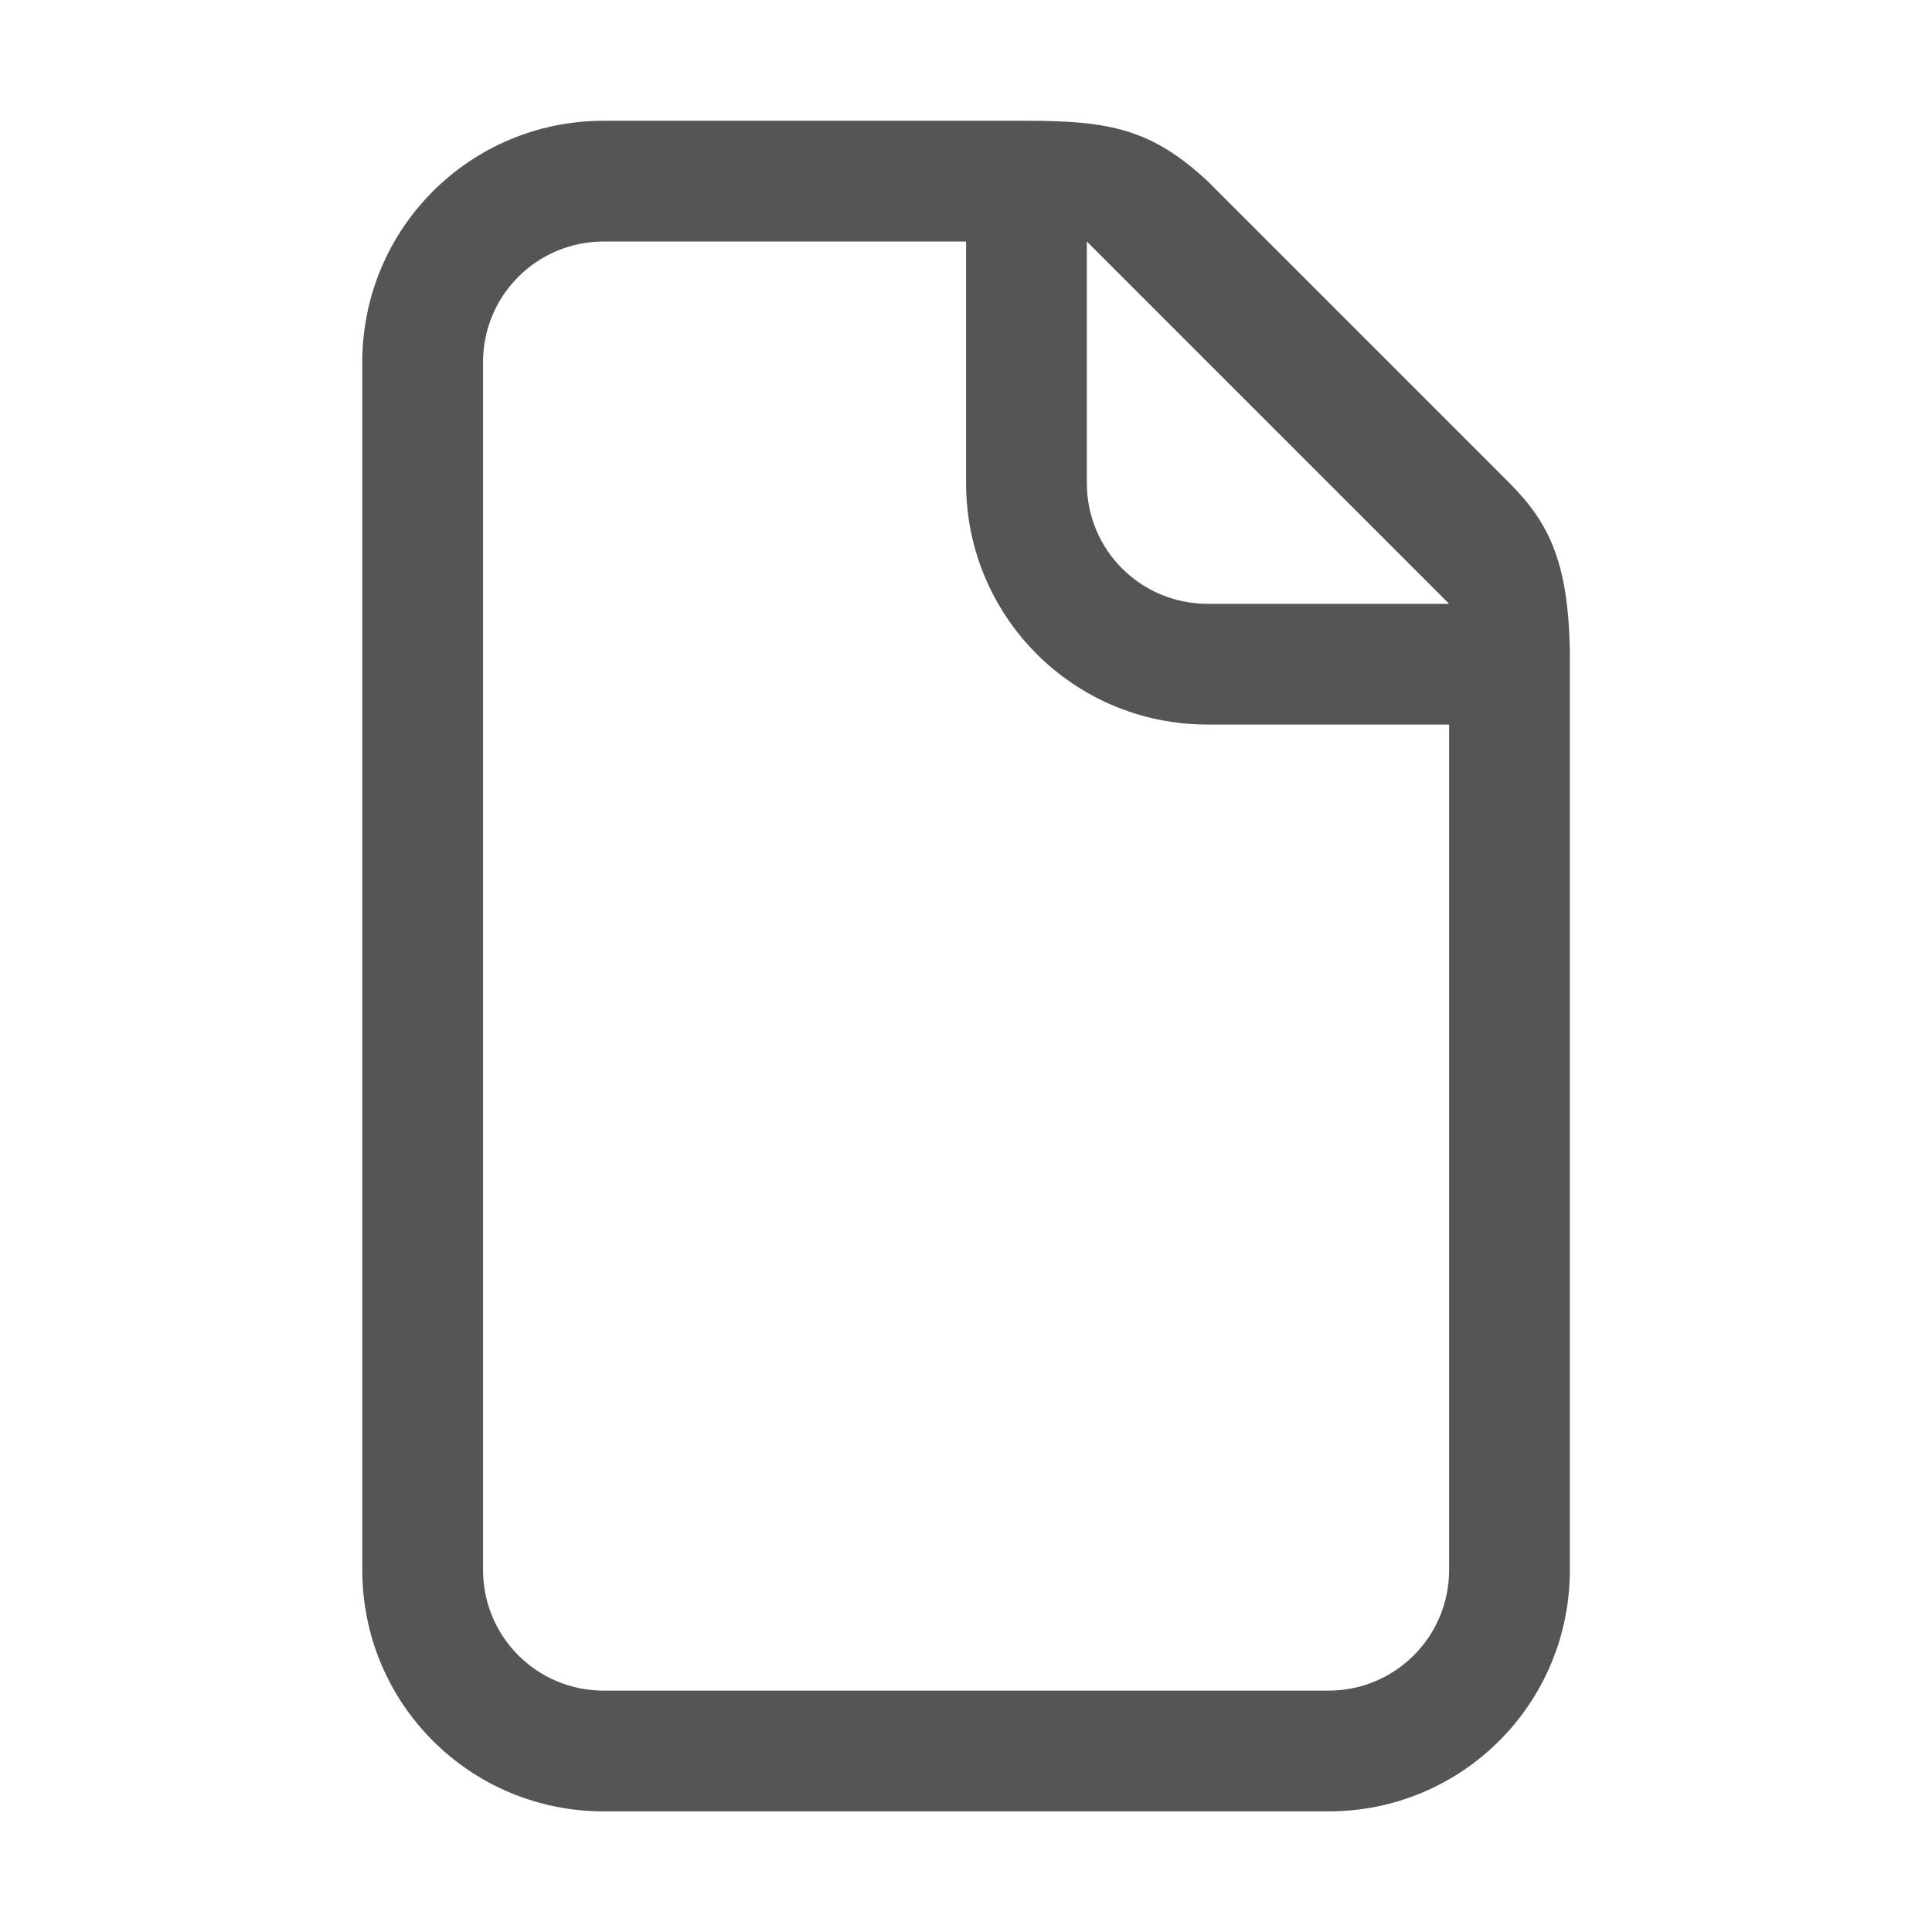
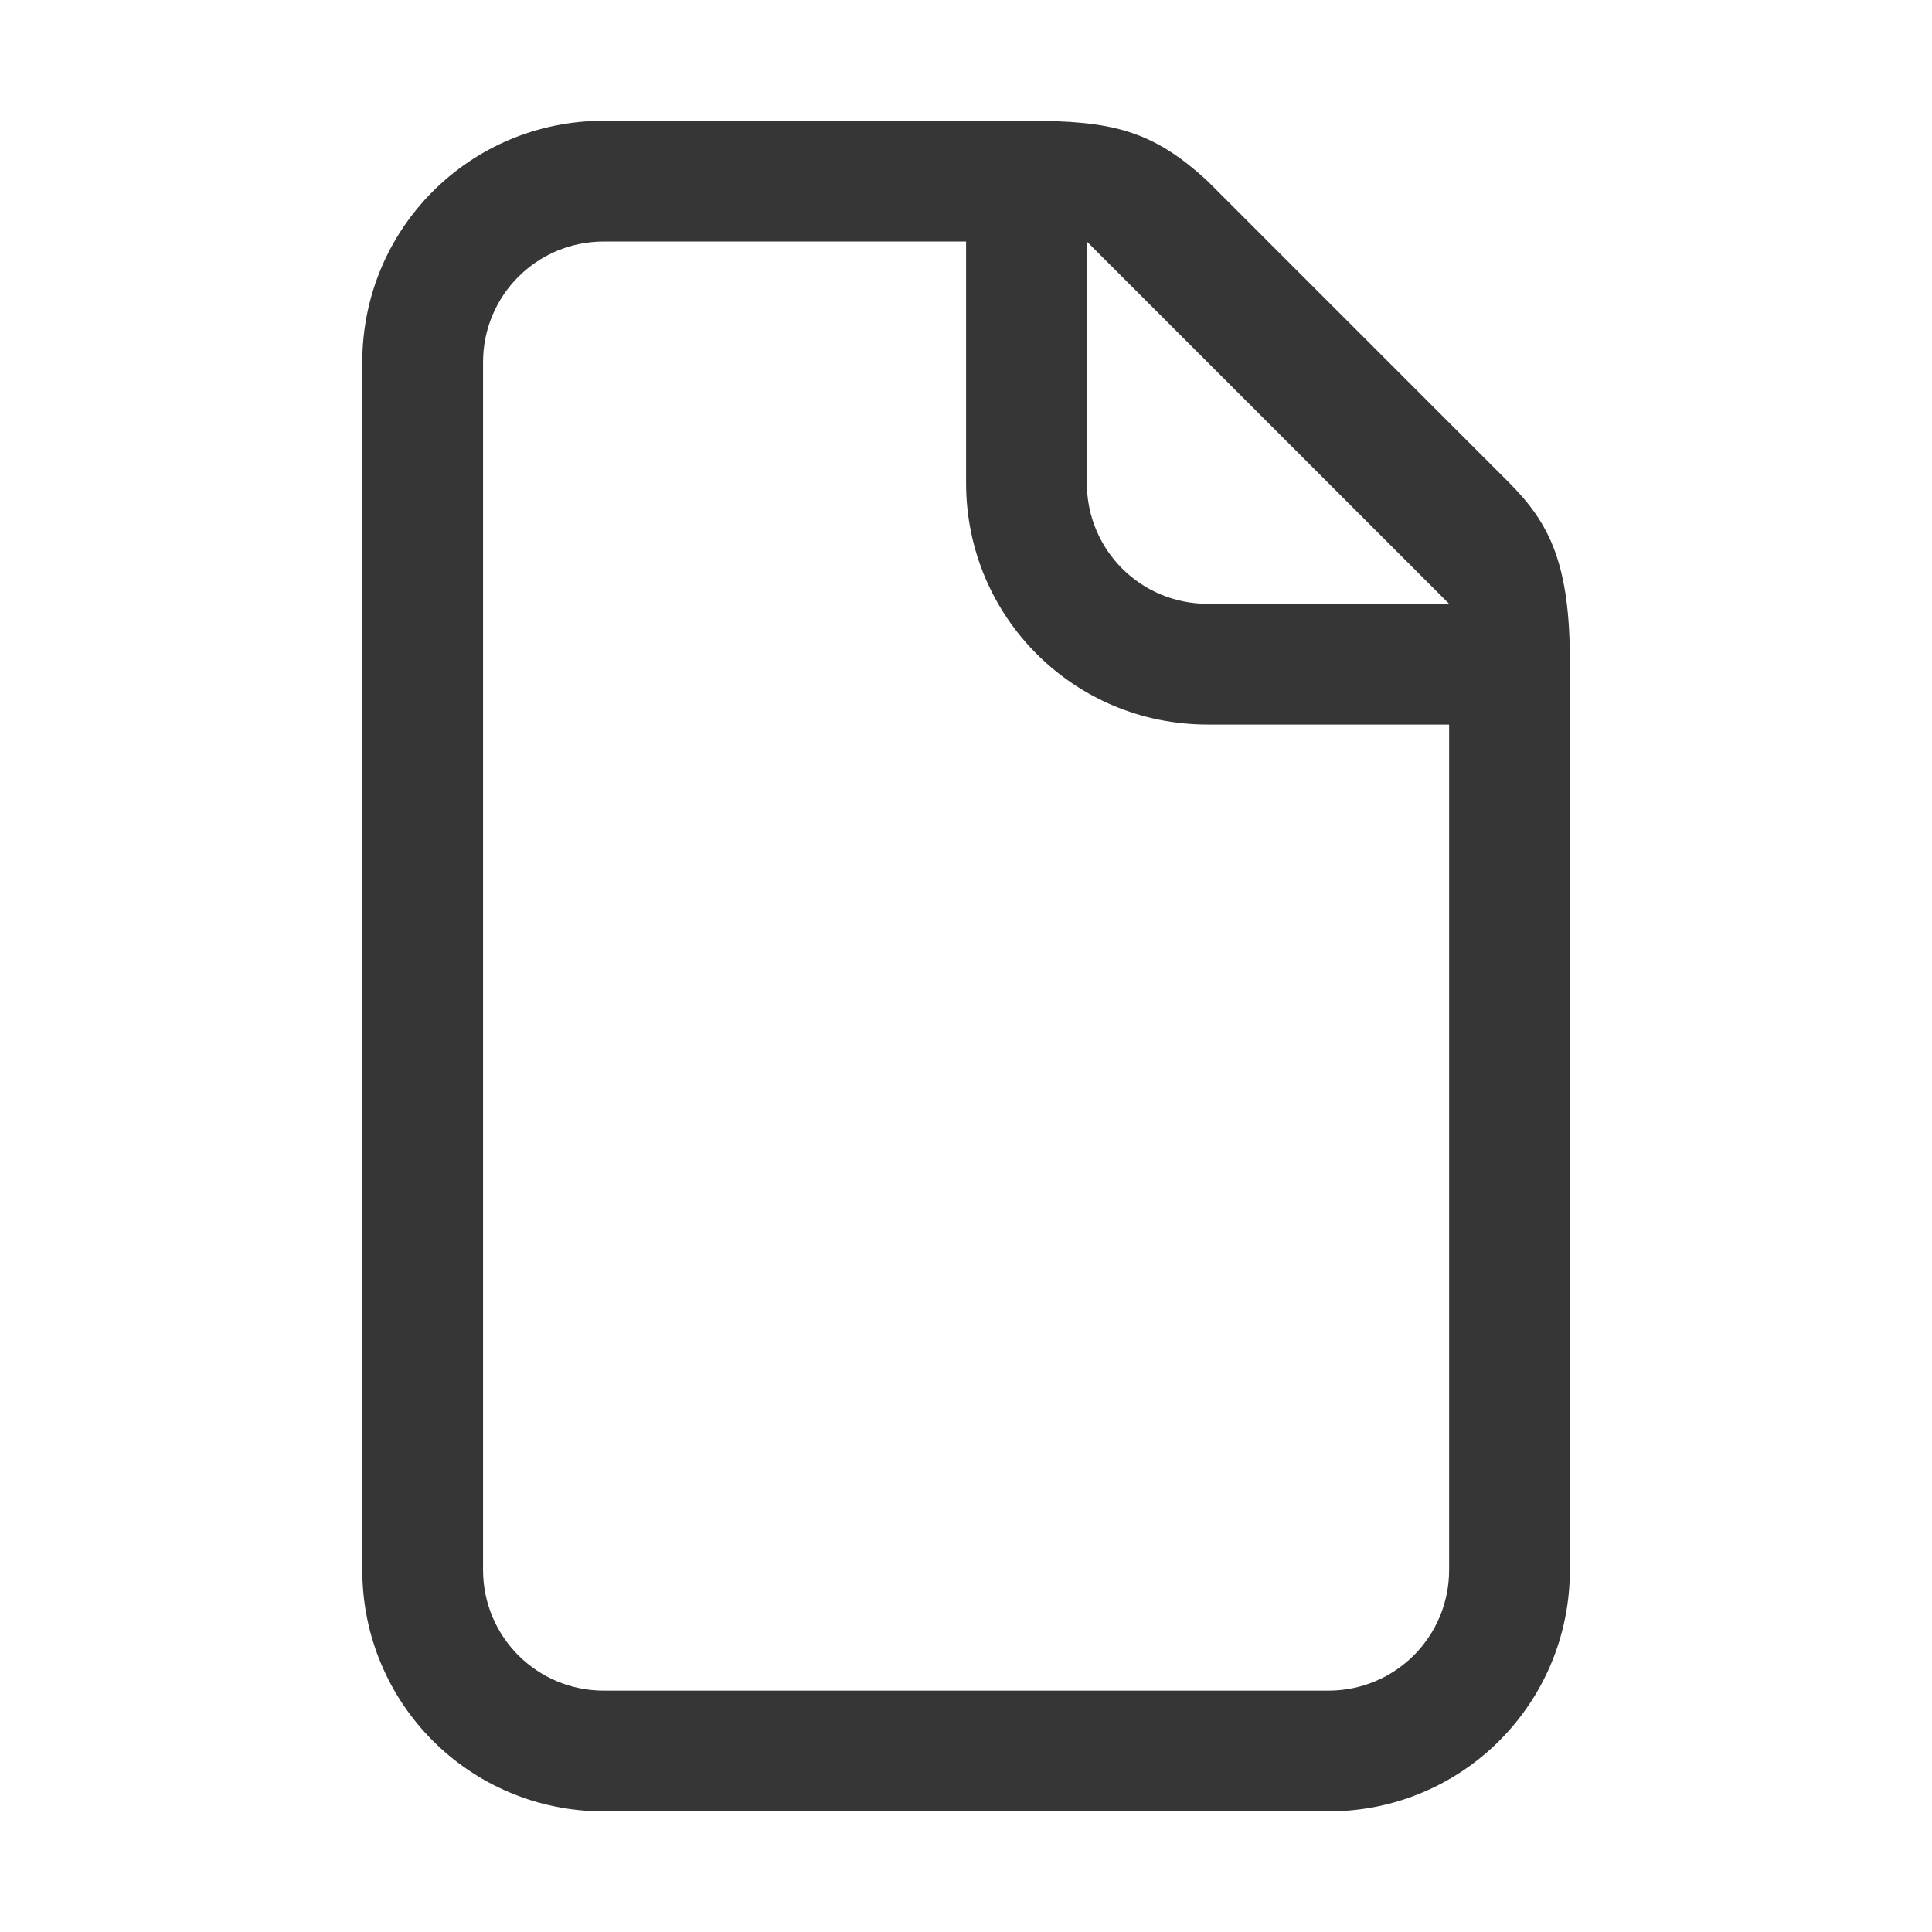
<svg xmlns="http://www.w3.org/2000/svg" width="16" height="16" viewBox="0 0 4.233 4.233" version="1.1" id="svg11945">
  <defs id="defs11942" />
-   <path id="rect843" style="fill:#555555;stroke-width:5;stroke-linecap:round;stroke-linejoin:round" d="M 5,1 C 3.892,1 3,1.892 3,3 v 10 c 0,1.108 0.892,2 2,2 h 6 c 1.108,0 2,-0.892 2,-2 V 5.5 c 0.004,-0.841 -0.174,-1.17 -0.5,-1.5 L 10,1.5 C 9.537,1.071 9.195,1 8.5,1 Z m 0,1 h 3 v 2 c 0,1.108 0.892,2 2,2 h 2 v 7 c 0,0.554 -0.446,1 -1,1 H 5 C 4.446,14 4,13.554 4,13 V 3 C 4,2.446 4.446,2 5,2 Z m 4,0 3,3 H 10 C 9.446,5 9,4.554 9,4 Z" transform="scale(0.2645833)" />
+   <path id="rect843" style="fill:#363636;stroke-width:5;stroke-linecap:round;stroke-linejoin:round" d="M 5,1 C 3.892,1 3,1.892 3,3 v 10 c 0,1.108 0.892,2 2,2 h 6 c 1.108,0 2,-0.892 2,-2 V 5.5 c 0.004,-0.841 -0.174,-1.17 -0.5,-1.5 L 10,1.5 C 9.537,1.071 9.195,1 8.5,1 Z m 0,1 h 3 v 2 c 0,1.108 0.892,2 2,2 h 2 v 7 c 0,0.554 -0.446,1 -1,1 H 5 C 4.446,14 4,13.554 4,13 V 3 C 4,2.446 4.446,2 5,2 Z m 4,0 3,3 H 10 C 9.446,5 9,4.554 9,4 Z" transform="scale(0.2645833)" />
</svg>
